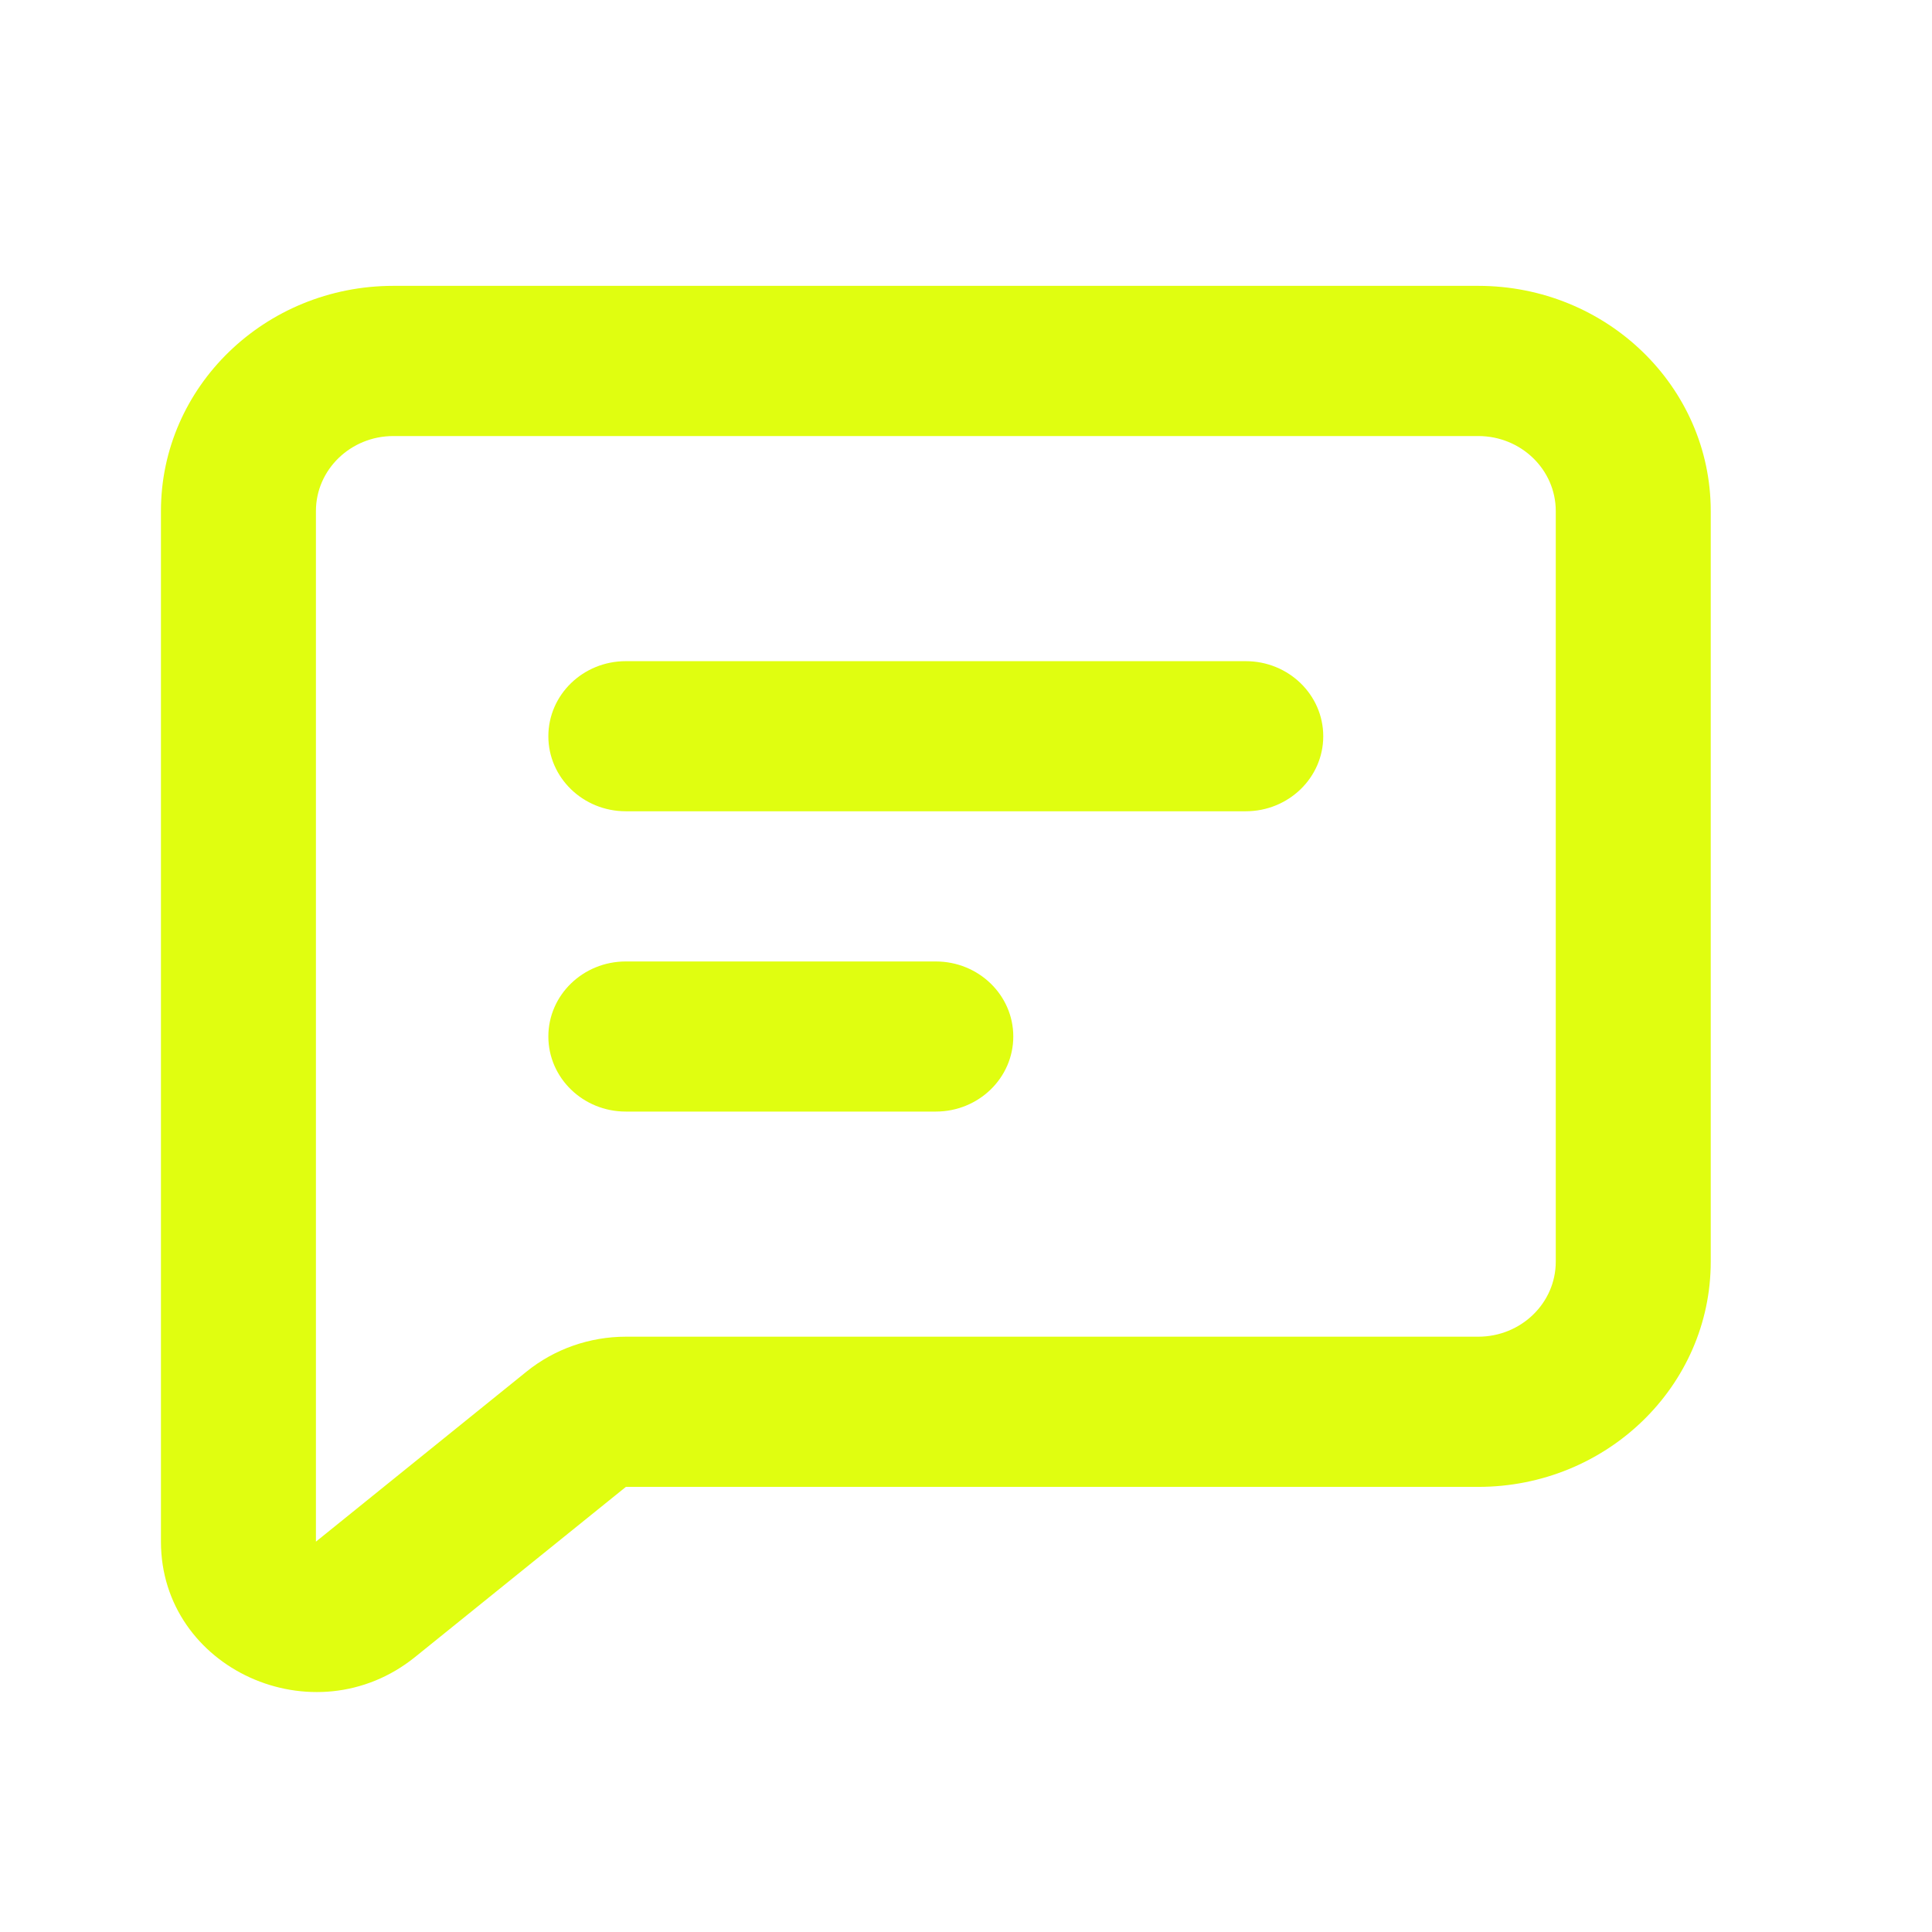
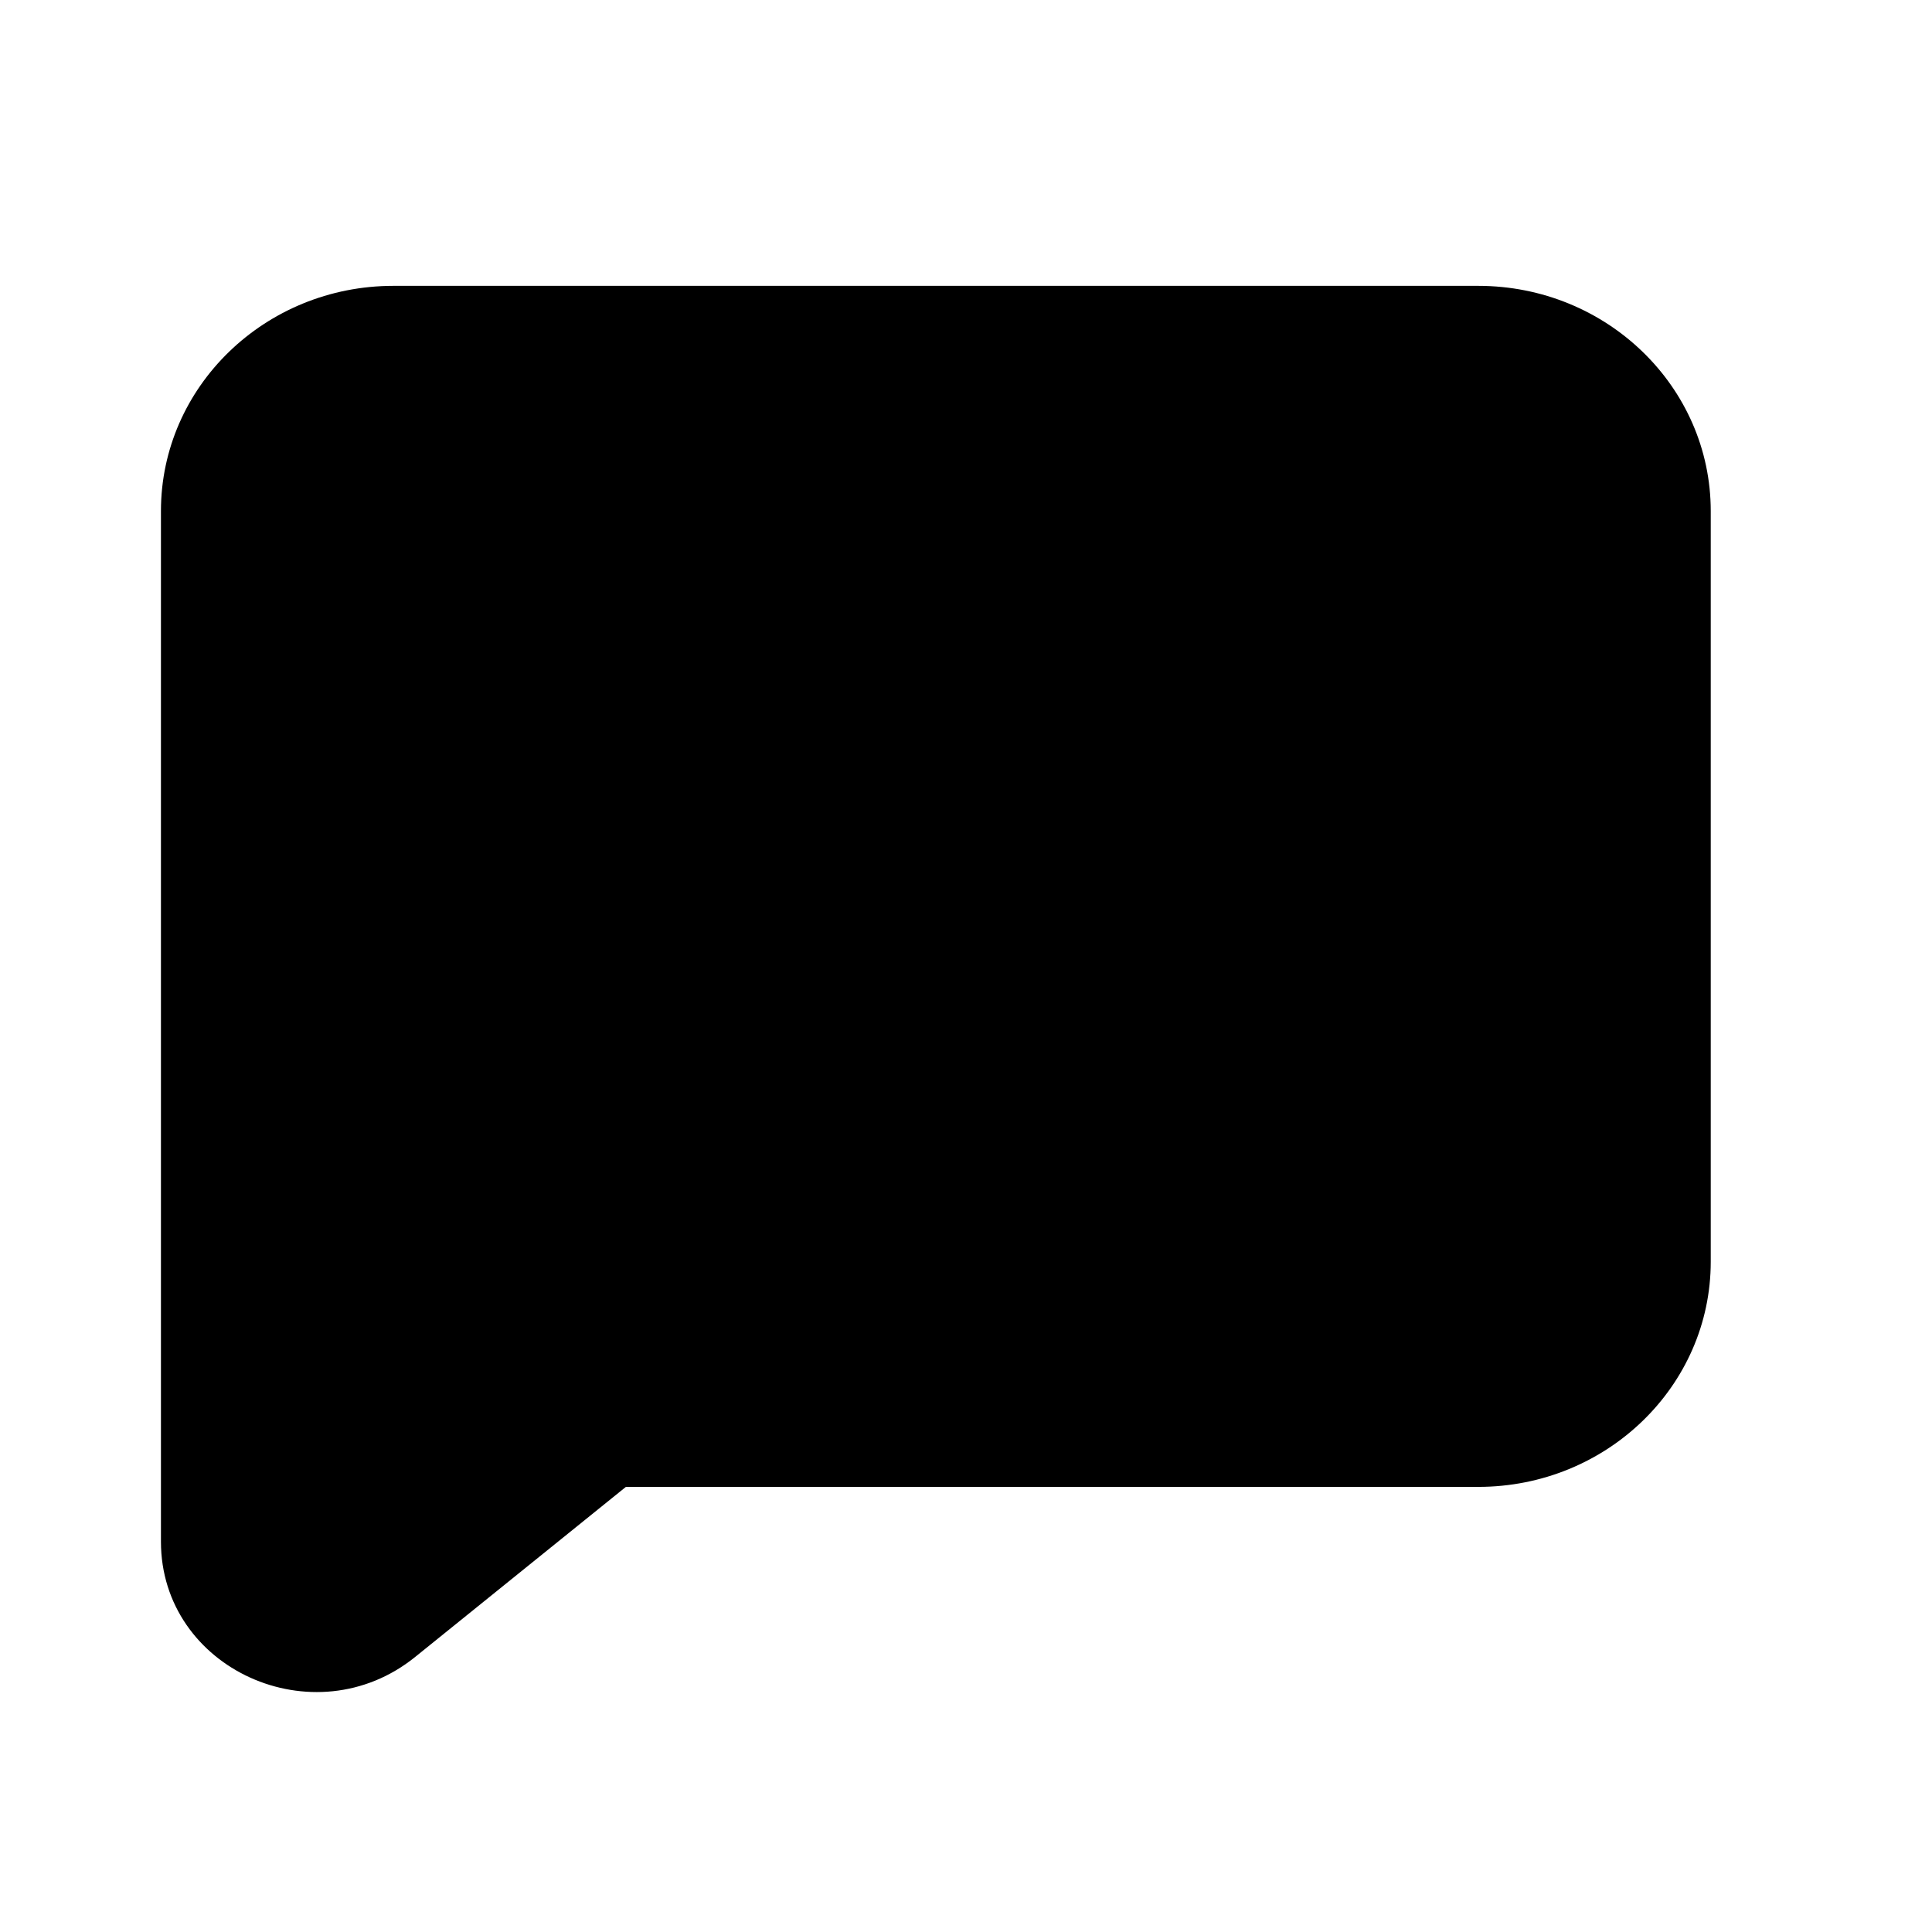
<svg xmlns="http://www.w3.org/2000/svg" width="23" height="23" viewBox="0 0 23 23" fill="none">
-   <path fill-rule="evenodd" clip-rule="evenodd" d="M6.528 8.765C6.528 8.271 6.941 7.871 7.45 7.871H14.83C15.34 7.871 15.753 8.271 15.753 8.765C15.753 9.258 15.34 9.658 14.83 9.658H7.45C6.941 9.658 6.528 9.258 6.528 8.765Z" fill="#E0FE10" />
-   <path fill-rule="evenodd" clip-rule="evenodd" d="M6.528 12.339C6.528 11.846 6.941 11.446 7.45 11.446H11.14C11.65 11.446 12.063 11.846 12.063 12.339C12.063 12.833 11.65 13.233 11.14 13.233H7.45C6.941 13.233 6.528 12.833 6.528 12.339Z" fill="#E0FE10" />
-   <path fill-rule="evenodd" clip-rule="evenodd" d="M6.269 16.328C6.601 16.06 7.019 15.913 7.451 15.913H17.598C18.108 15.913 18.521 15.513 18.521 15.02V6.084C18.521 5.591 18.108 5.191 17.598 5.191H4.683C4.174 5.191 3.761 5.591 3.761 6.084V18.353L6.269 16.328ZM7.451 17.701H17.598C19.127 17.701 20.366 16.5 20.366 15.02V6.084C20.366 4.604 19.127 3.403 17.598 3.403H4.683C3.155 3.403 1.916 4.604 1.916 6.084V18.353C1.916 19.868 3.74 20.696 4.942 19.726L7.451 17.701Z" fill="#E0FE10" />
+   <path fillRule="evenodd" clipRule="evenodd" d="M6.528 8.765C6.528 8.271 6.941 7.871 7.45 7.871H14.83C15.34 7.871 15.753 8.271 15.753 8.765C15.753 9.258 15.34 9.658 14.83 9.658H7.45C6.941 9.658 6.528 9.258 6.528 8.765Z" fill="currentColor" />
+   <path fillRule="evenodd" clipRule="evenodd" d="M6.528 12.339C6.528 11.846 6.941 11.446 7.45 11.446H11.14C11.65 11.446 12.063 11.846 12.063 12.339C12.063 12.833 11.65 13.233 11.14 13.233H7.45C6.941 13.233 6.528 12.833 6.528 12.339Z" fill="currentColor" />
+   <path fillRule="evenodd" clipRule="evenodd" d="M6.269 16.328C6.601 16.06 7.019 15.913 7.451 15.913H17.598C18.108 15.913 18.521 15.513 18.521 15.02V6.084C18.521 5.591 18.108 5.191 17.598 5.191H4.683C4.174 5.191 3.761 5.591 3.761 6.084V18.353L6.269 16.328ZM7.451 17.701H17.598C19.127 17.701 20.366 16.5 20.366 15.02V6.084C20.366 4.604 19.127 3.403 17.598 3.403H4.683C3.155 3.403 1.916 4.604 1.916 6.084V18.353C1.916 19.868 3.74 20.696 4.942 19.726L7.451 17.701Z" fill="currentColor" />
</svg>
